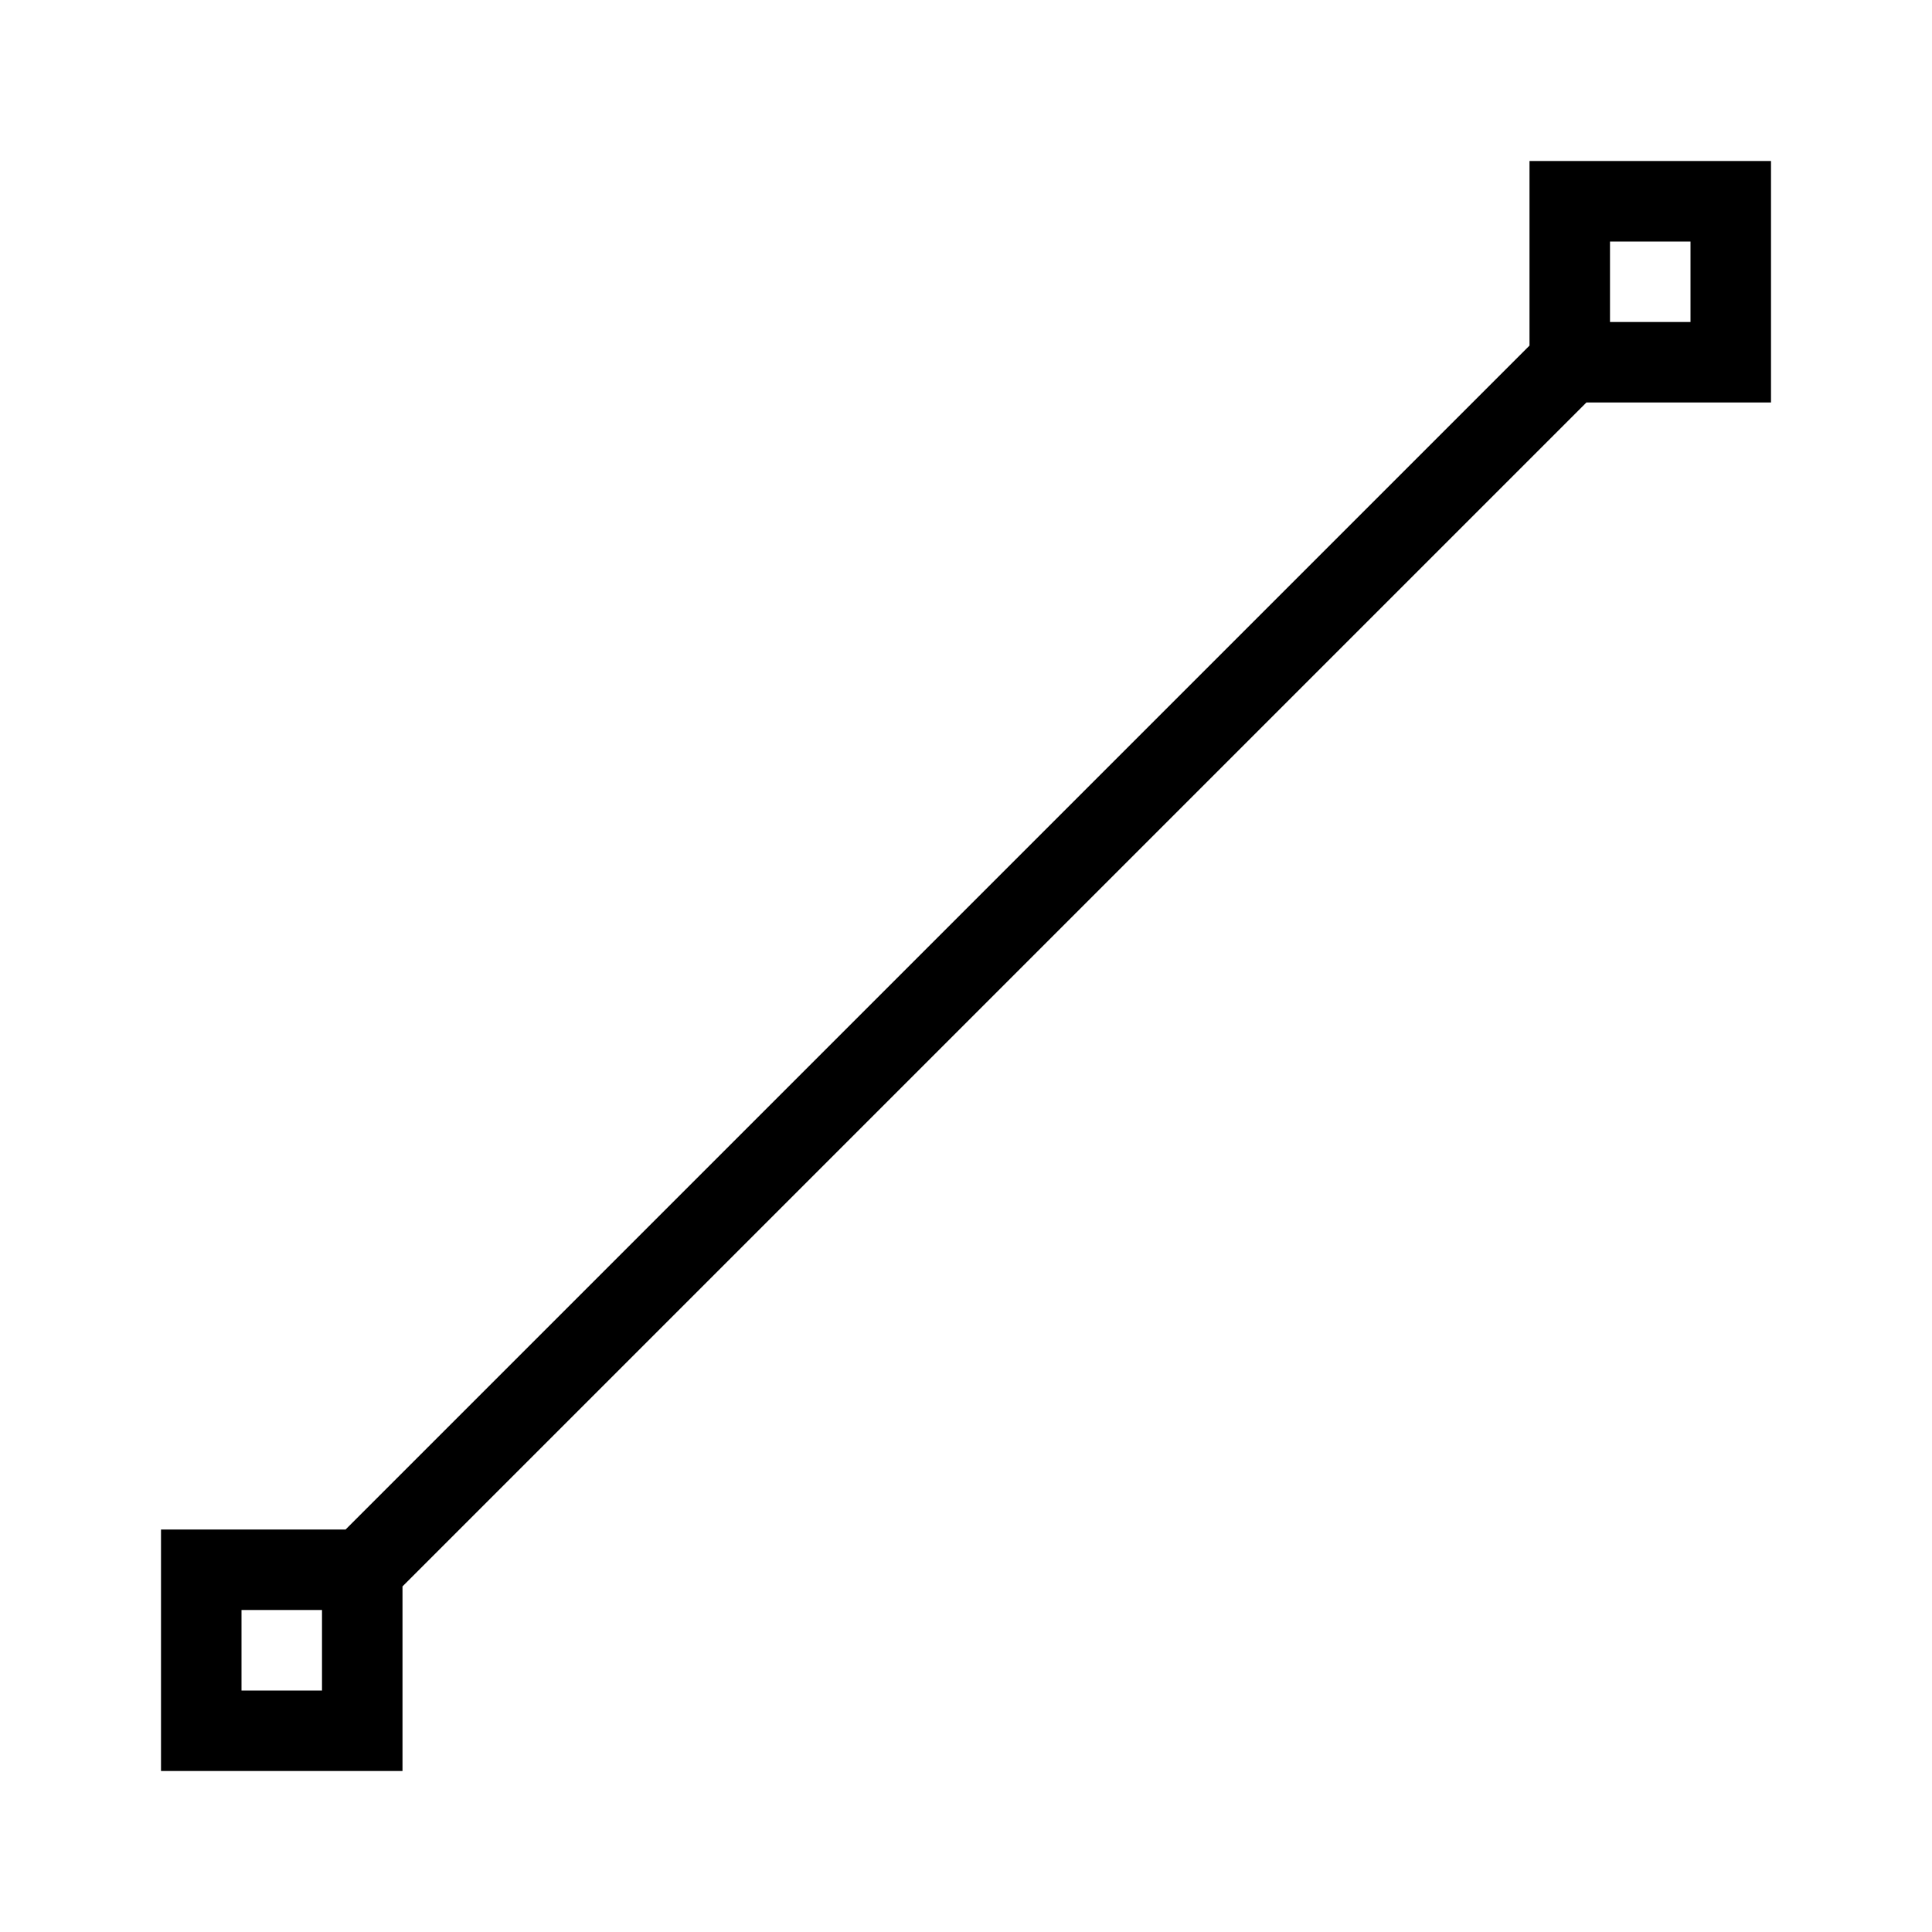
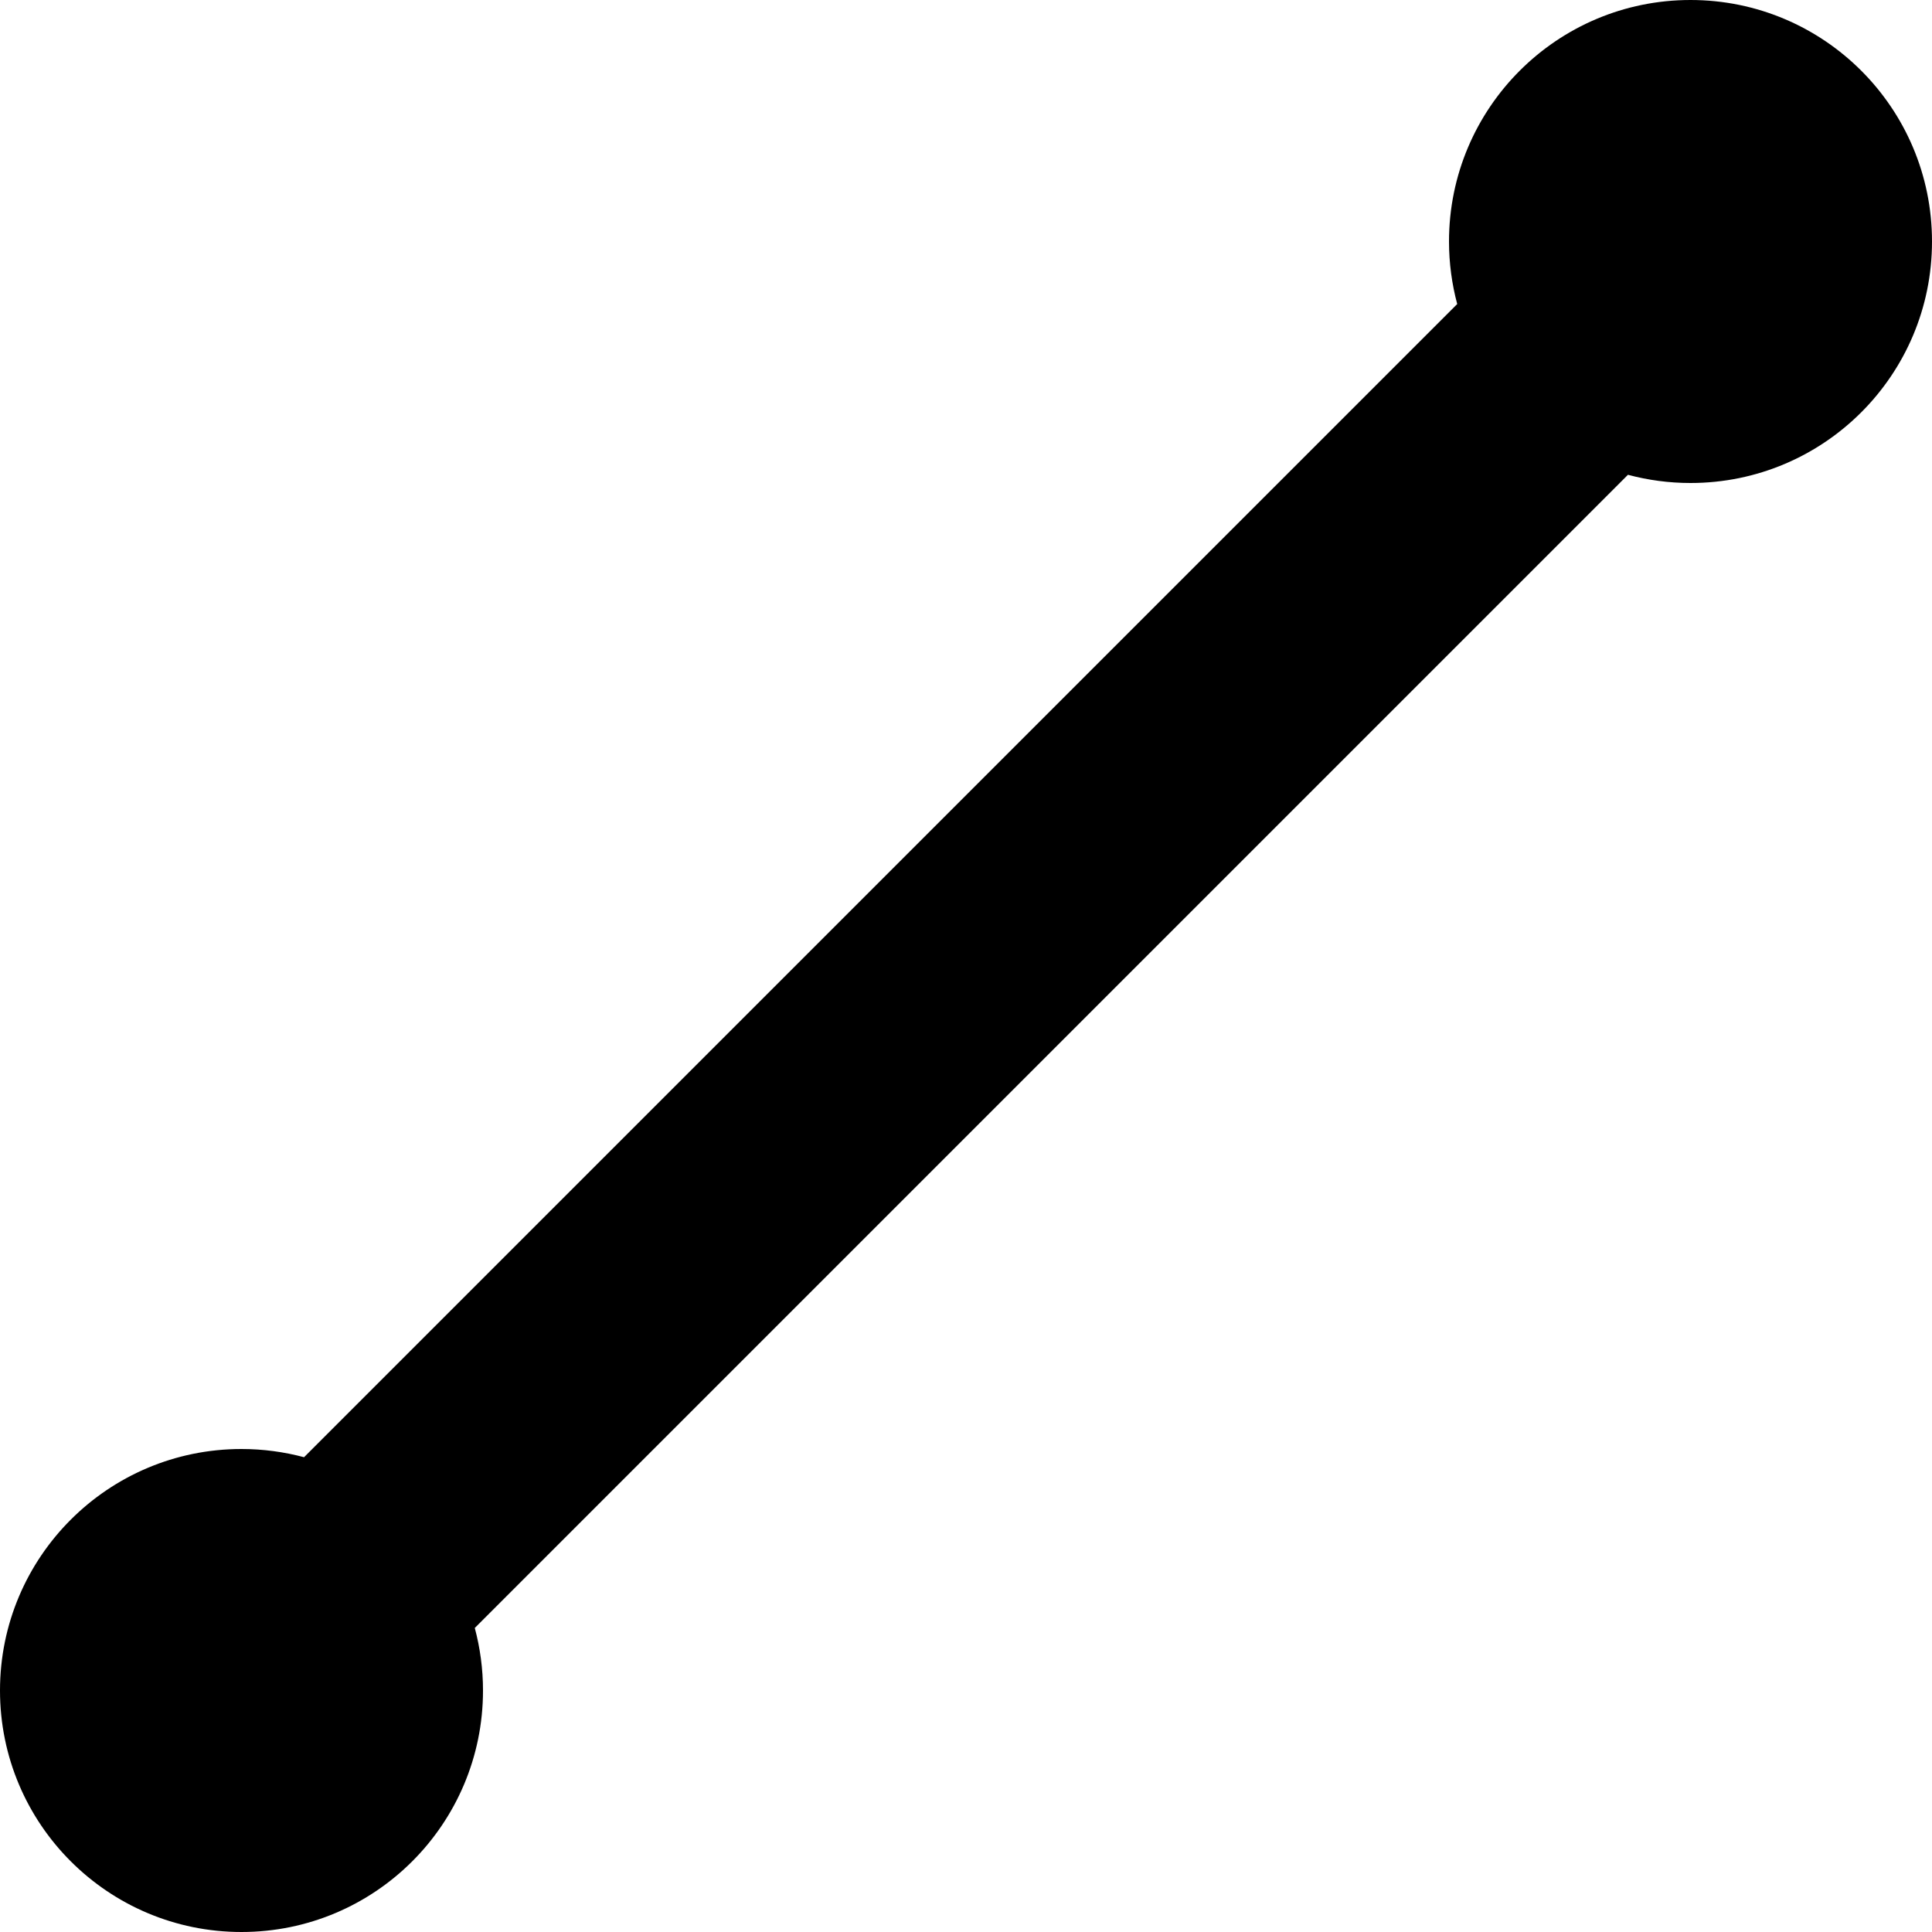
- <svg xmlns="http://www.w3.org/2000/svg" width="800px" height="800px" viewBox="0 0 24 24">
-   <path d="M2 19v3h3v-2.293L19.707 5H22V2h-3v2.293L4.293 19zm2 2H3v-1h1zM20 3h1v1h-1z" />
-   <path fill="none" d="M0 0h24v24H0z" />
+ <svg xmlns="http://www.w3.org/2000/svg" width="800px" height="800px" viewBox="0 0 16 16" fill="none">
+   <path d="M14 4C15.105 4 16 3.105 16 2C16 0.895 15.105 0 14 0C12.895 0 12 0.895 12 2C12 2.179 12.024 2.353 12.068 2.518L2.518 12.068C2.353 12.024 2.179 12 2 12C0.895 12 0 12.895 0 14C0 15.105 0.895 16 2 16C3.105 16 4 15.105 4 14C4 13.821 3.976 13.647 3.932 13.482L13.482 3.932C13.647 3.976 13.821 4 14 4Z" fill="#000000" />
</svg>
